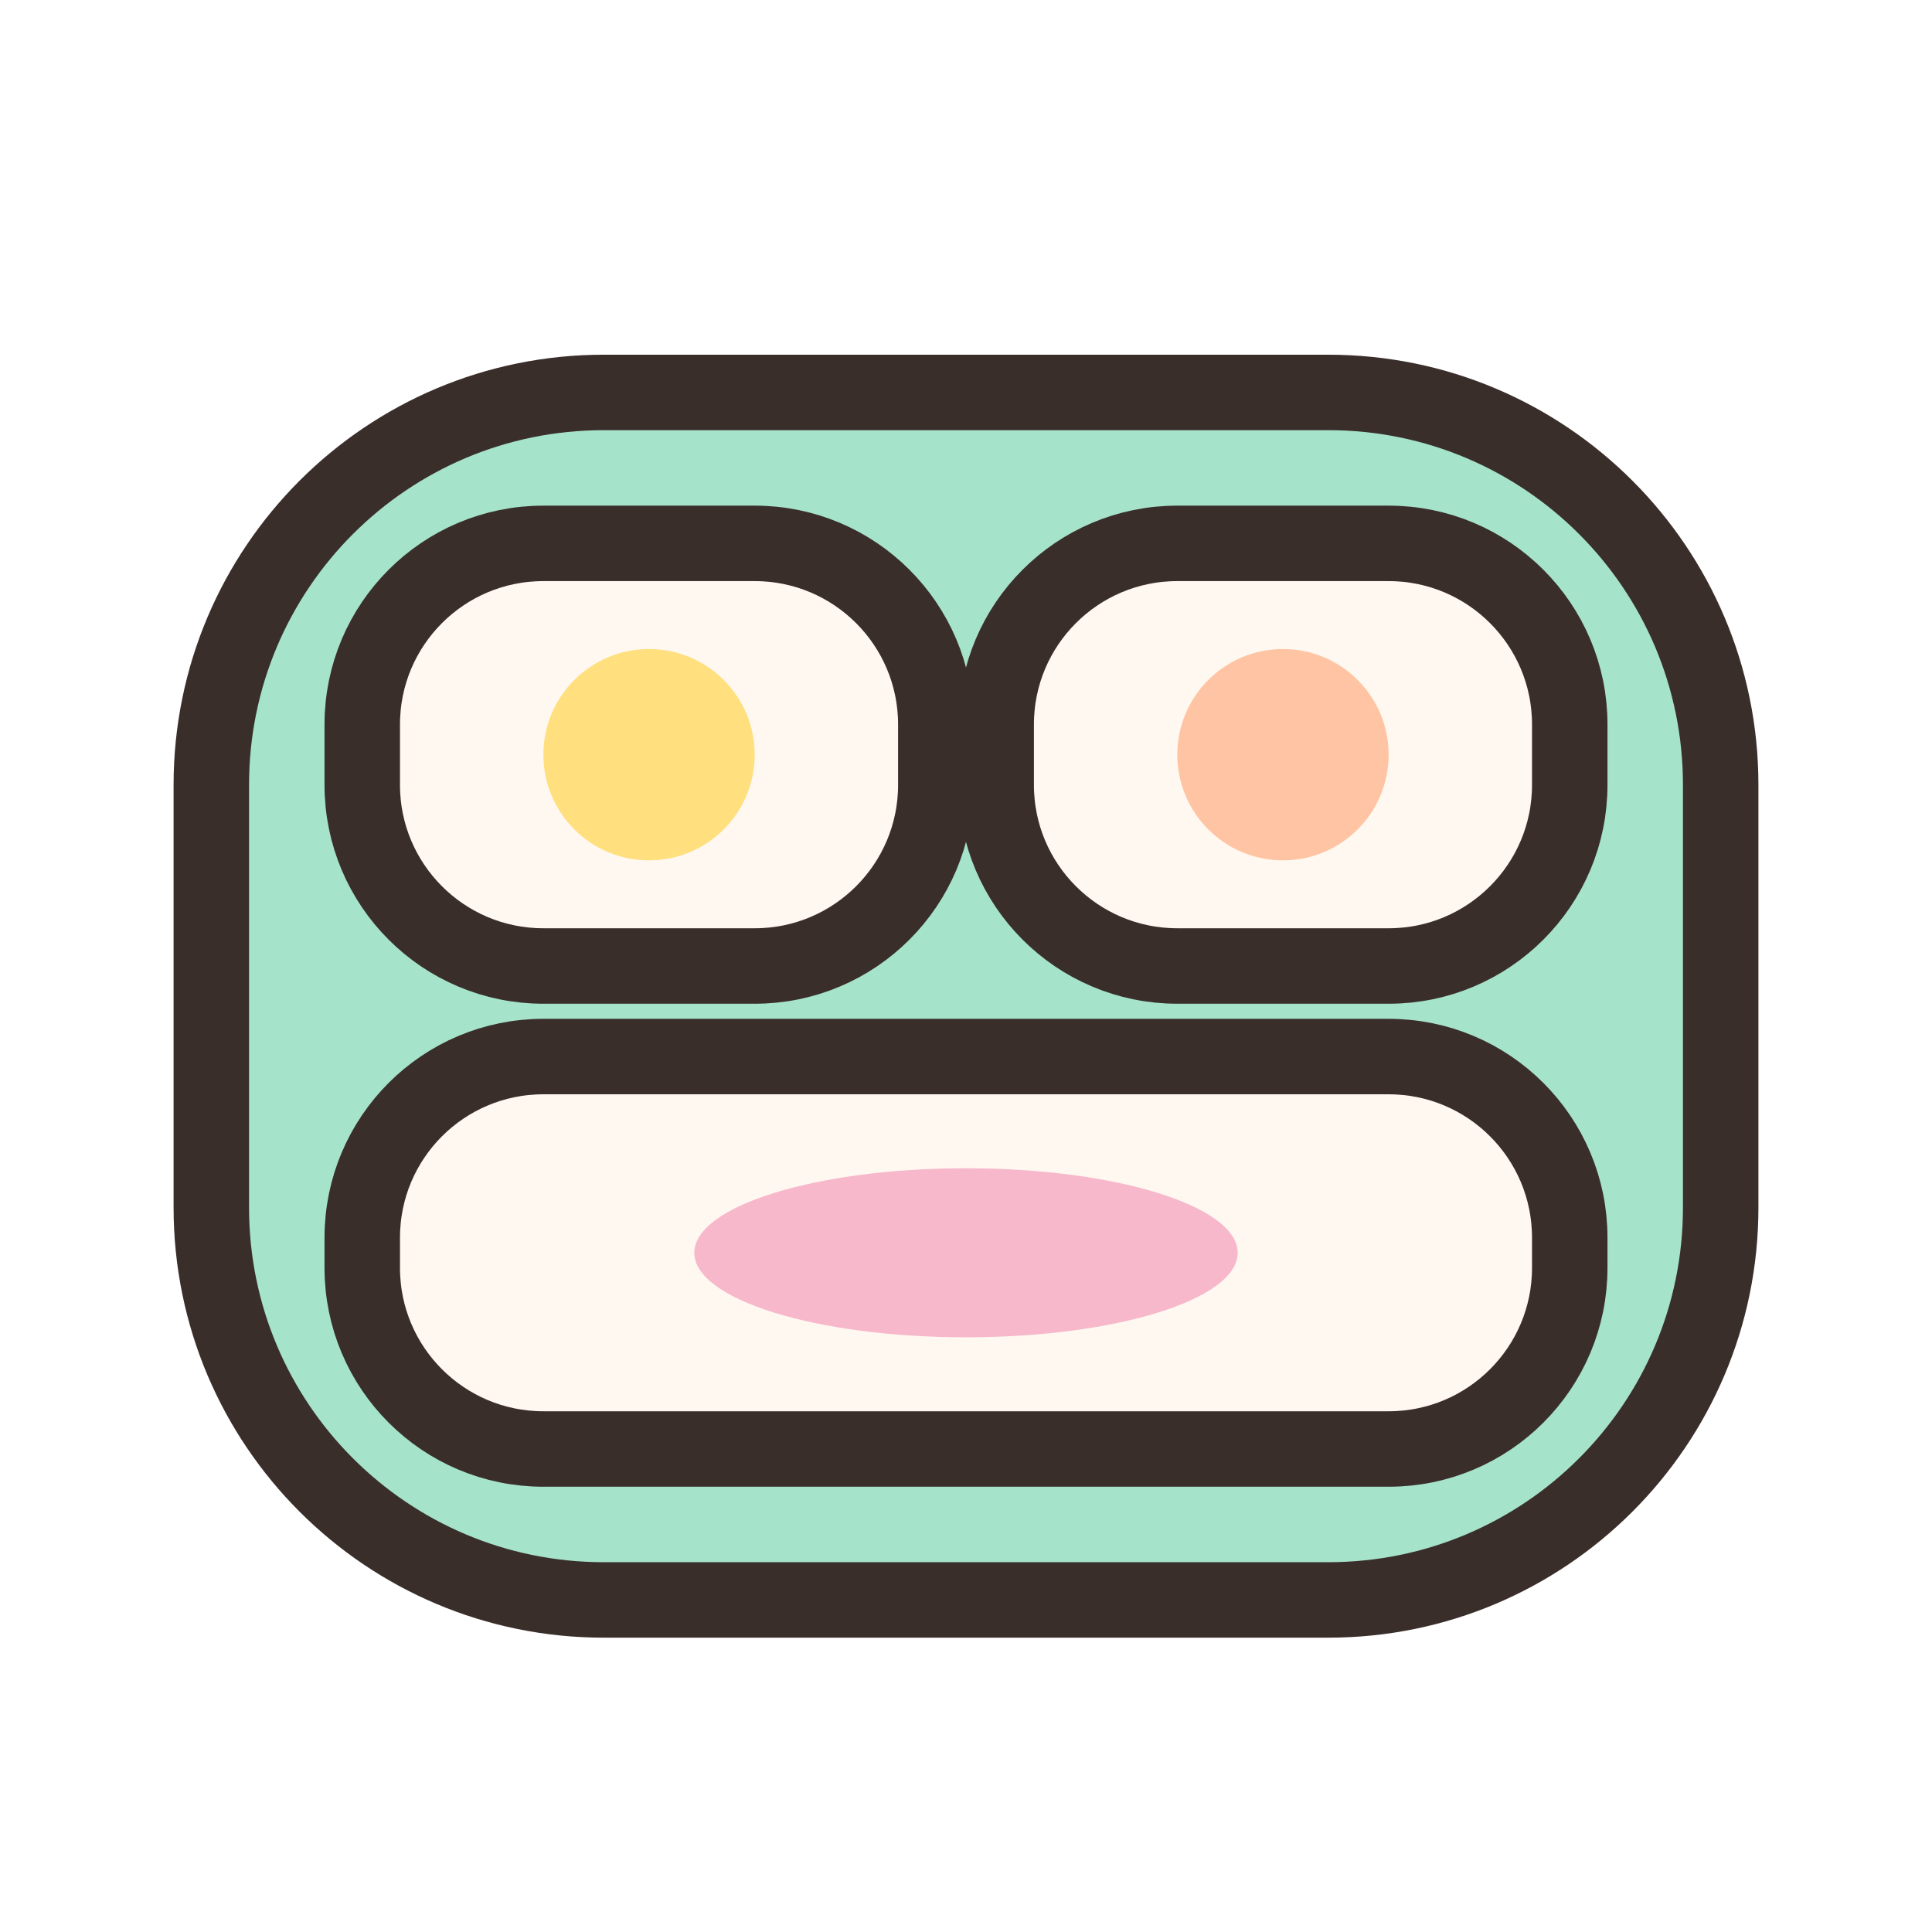
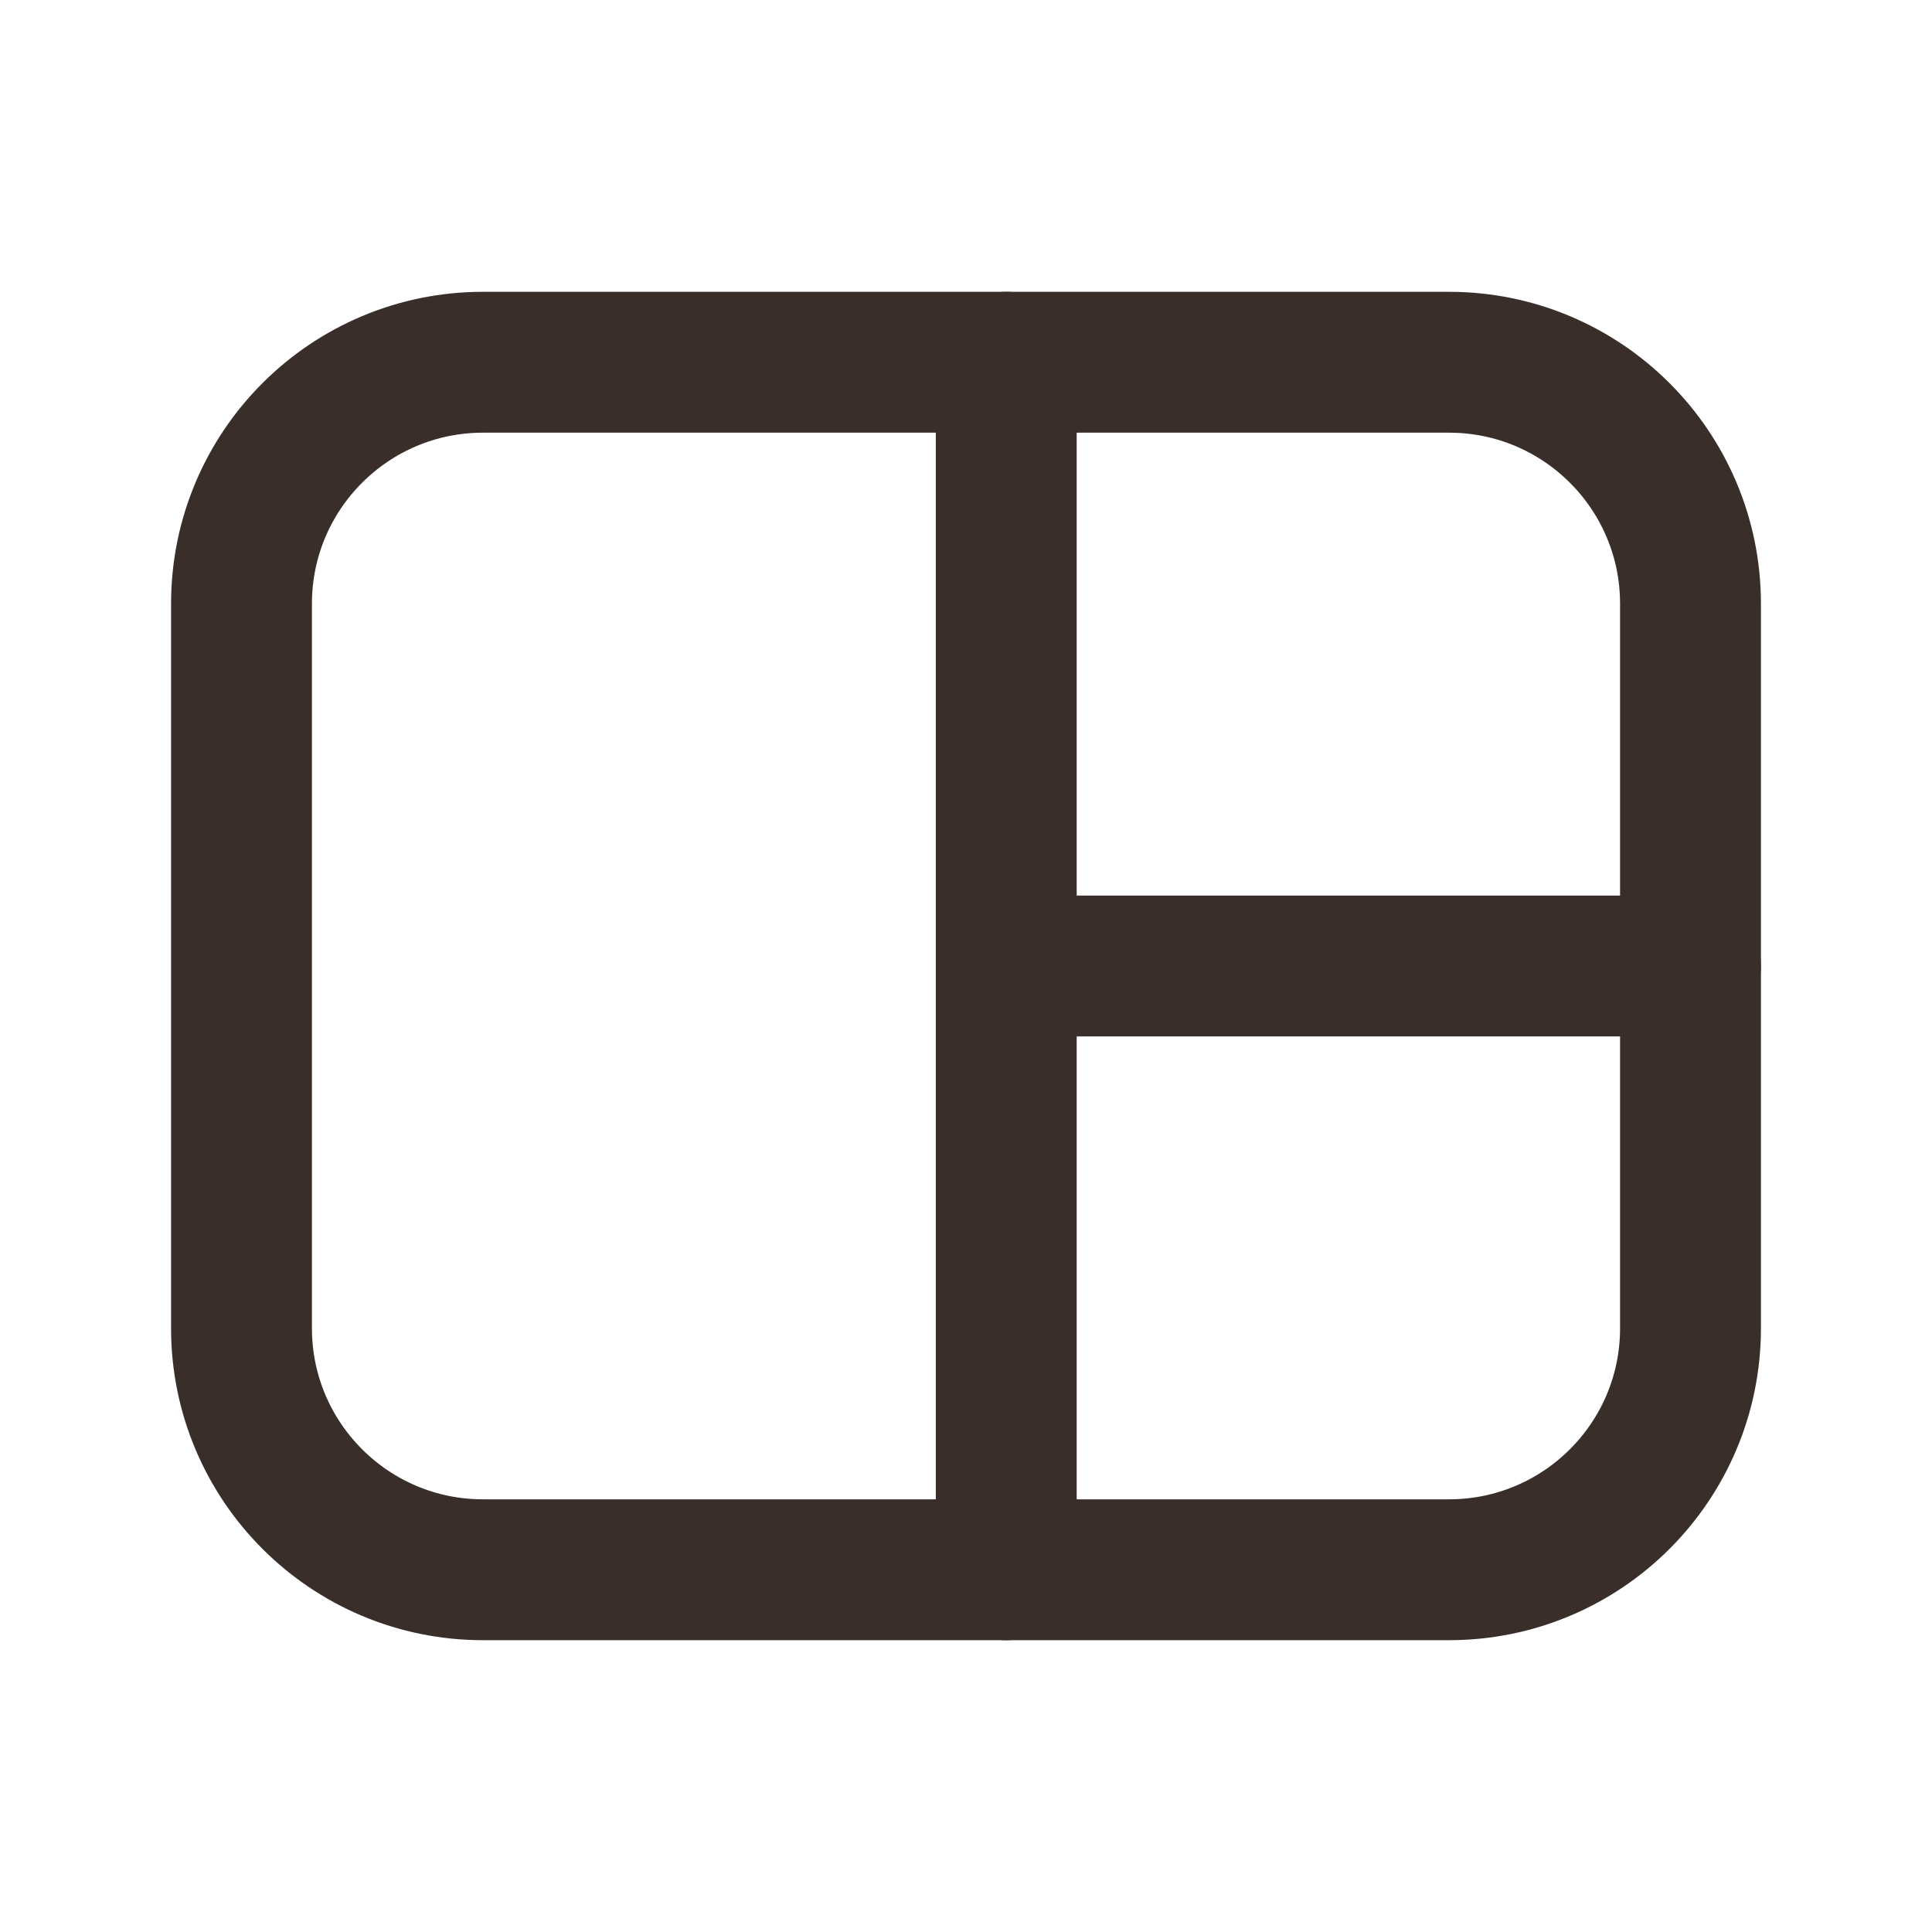
- <svg xmlns="http://www.w3.org/2000/svg" viewBox="0 0 64 64" fill="none" stroke="#3A2E2A" stroke-width="2.5" stroke-linecap="round" stroke-linejoin="round">
-   <rect x="7" y="13" width="50" height="40" rx="13" fill="#A6E3CB" />
-   <rect x="12" y="18" width="19" height="14" rx="6" fill="#FFF8F0" />
-   <rect x="33" y="18" width="19" height="14" rx="6" fill="#FFF8F0" />
-   <rect x="12" y="35" width="40" height="13" rx="6" fill="#FFF8F0" />
-   <circle cx="21.5" cy="25" r="3.5" fill="#FFDF7E" stroke="none" />
-   <circle cx="42.5" cy="25" r="3.5" fill="#FFC4A3" stroke="none" />
-   <ellipse cx="32" cy="41.5" rx="9" ry="2.8" fill="#F7B8CB" stroke="none" />
+ <svg xmlns="http://www.w3.org/2000/svg" viewBox="0 0 24 24" fill="none" stroke="#3A2E2A" stroke-width="1.75" stroke-linecap="round" stroke-linejoin="round">
+   <rect x="3" y="4.5" width="18" height="15" rx="3" />
+   <path d="M12.5 4.5v15M12.5 12H21" />
</svg>
